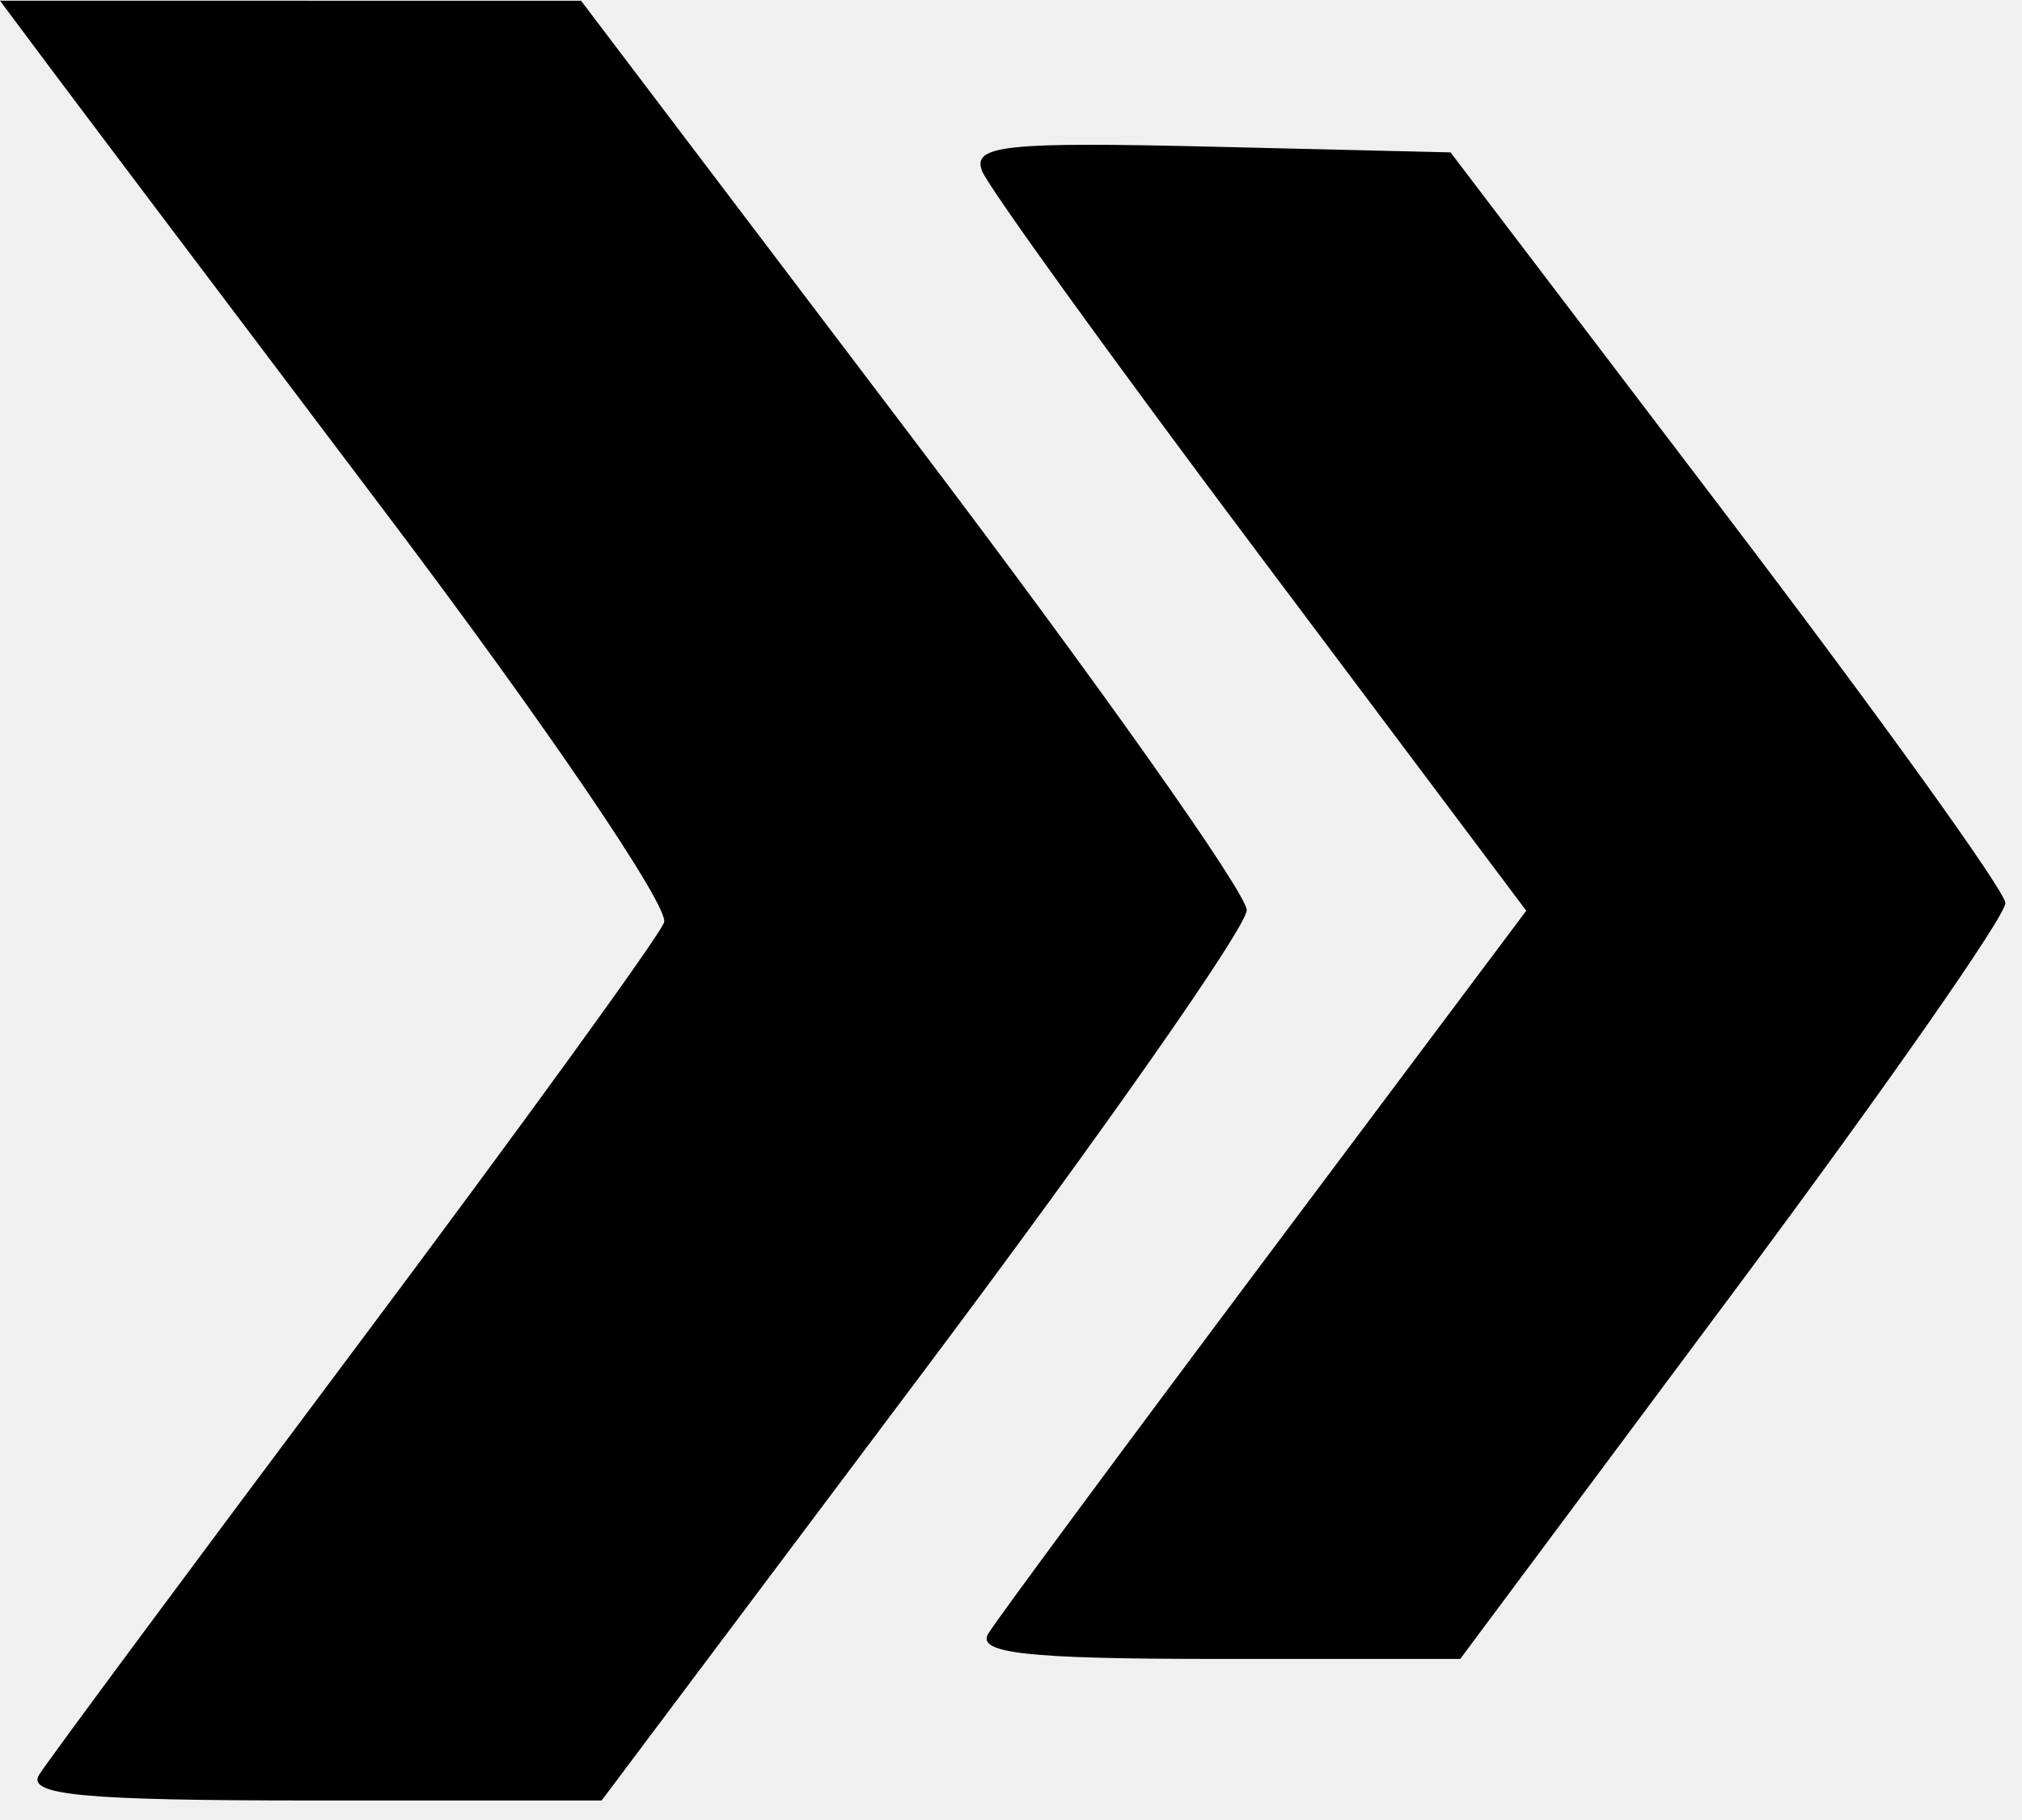
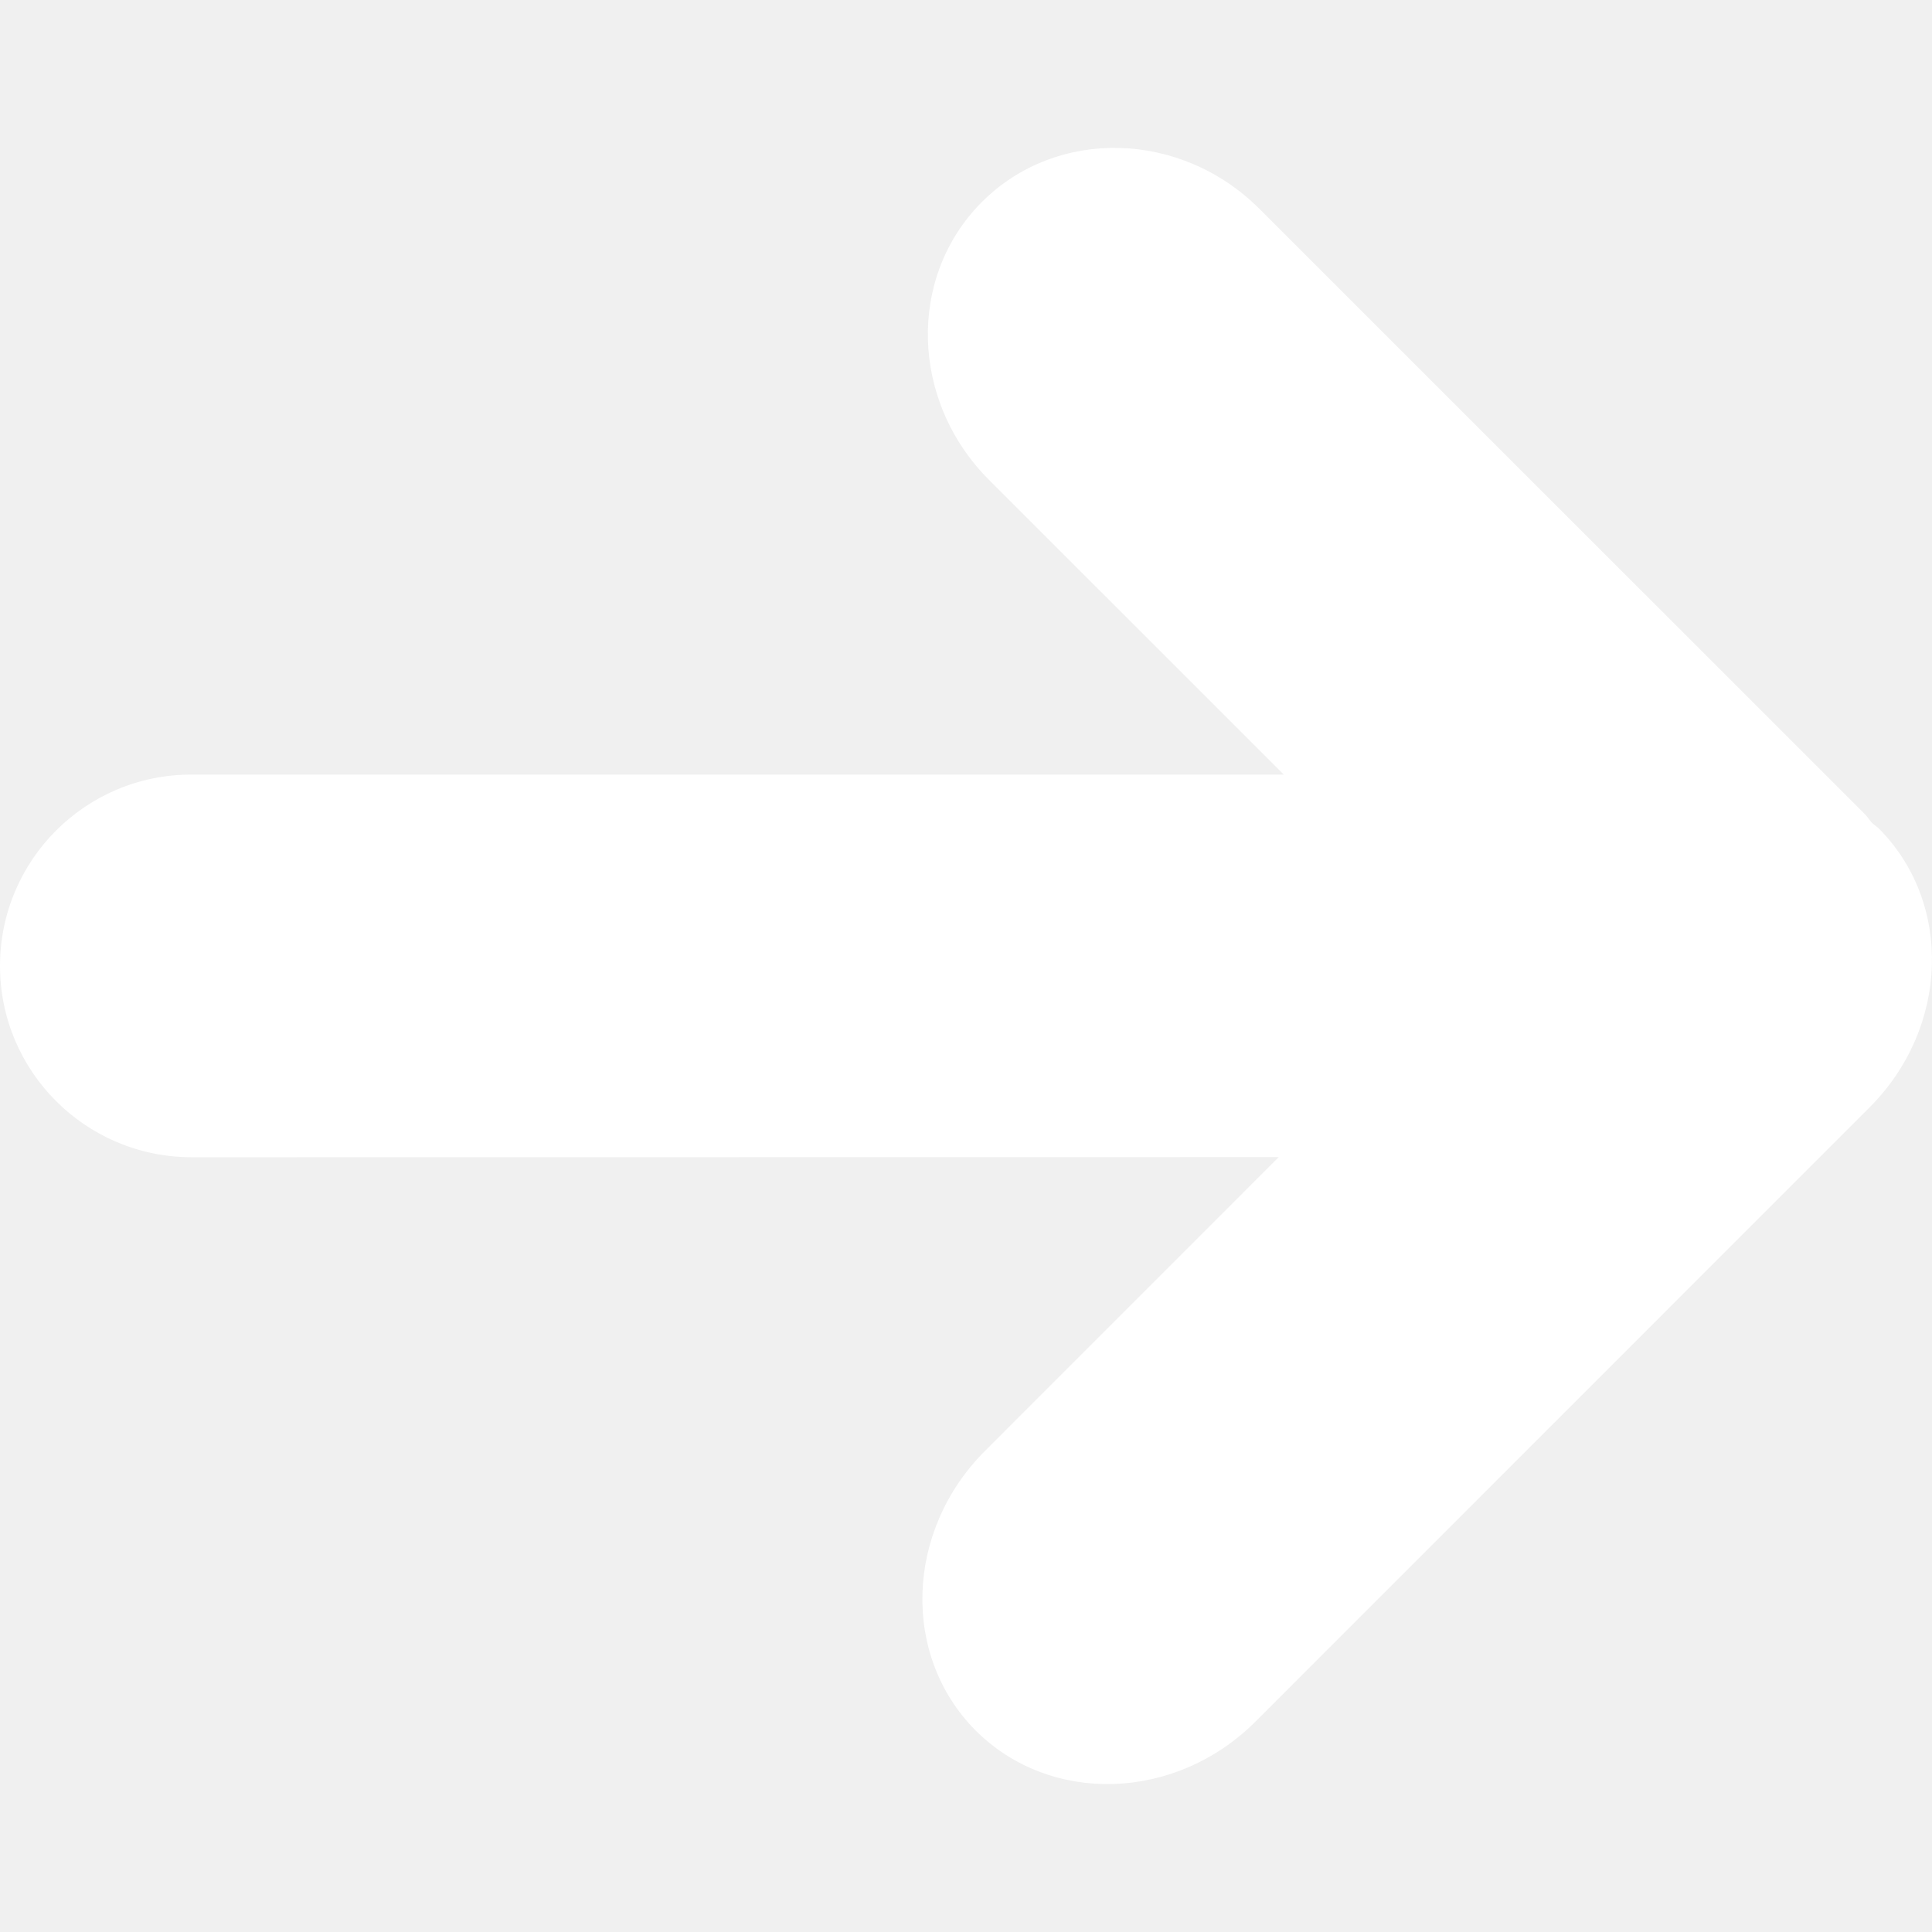
- <svg xmlns="http://www.w3.org/2000/svg" width="100" height="90" viewBox="0 0 100 90" fill="none">
-   <path fill-rule="evenodd" clip-rule="evenodd" d="M2.427 3.285C3.762 5.073 11.268 15.025 19.108 25.402C26.986 35.83 33.13 44.873 32.843 45.618C32.559 46.36 25.668 55.859 17.531 66.726C9.394 77.593 2.377 87.058 1.937 87.759C1.303 88.771 4.095 89.035 15.446 89.035H29.754L45.701 67.785C54.472 56.098 61.652 45.848 61.657 45.008C61.662 44.169 54.257 33.707 45.201 21.759L28.737 0.037L14.368 0.036L0 0.035L2.427 3.285ZM48.564 8.445C48.875 9.256 55.059 17.821 62.307 27.477L75.483 45.035L62.557 62.285C55.447 71.773 49.29 80.098 48.875 80.785C48.287 81.758 50.792 82.035 60.168 82.035H72.217L85.727 63.902C93.158 53.928 99.21 45.266 99.178 44.652C99.146 44.038 92.958 35.435 85.428 25.535L71.737 7.535L59.867 7.252C49.741 7.011 48.081 7.186 48.564 8.445Z" fill="black" />
+ <svg xmlns="http://www.w3.org/2000/svg" version="1.1" id="Capa_1" x="0px" y="0px" viewBox="0 0 31.143 31.143" style="enable-background:new 0 0 31.143 31.143;" xml:space="preserve" fill="#fff">
+   <g>
+     <g id="c100_arrow">
+       <path d="M0,15.571c0.001,1.702,1.383,3.081,3.085,3.083l17.528-0.002l-4.738,4.739c-1.283,1.284-1.349,3.301-0.145,4.507    c1.205,1.201,3.222,1.138,4.507-0.146l9.896-9.898c1.287-1.283,1.352-3.301,0.146-4.506c-0.033-0.029-0.068-0.051-0.1-0.08    c-0.041-0.043-0.07-0.094-0.113-0.139l-9.764-9.762c-1.268-1.266-3.27-1.316-4.474-0.111c-1.205,1.205-1.153,3.208,0.111,4.476    l4.755,4.754H3.085C1.381,12.485,0,13.865,0,15.571z" />
+     </g>
+     <g id="Capa_1_46_">
+ 	</g>
+   </g>
+   <g>
+ </g>
+   <g>
+ </g>
+   <g>
+ </g>
+   <g>
+ </g>
+   <g>
+ </g>
+   <g>
+ </g>
+   <g>
+ </g>
+   <g>
+ </g>
+   <g>
+ </g>
+   <g>
+ </g>
+   <g>
+ </g>
+   <g>
+ </g>
+   <g>
+ </g>
+   <g>
+ </g>
+   <g>
+ </g>
</svg>
